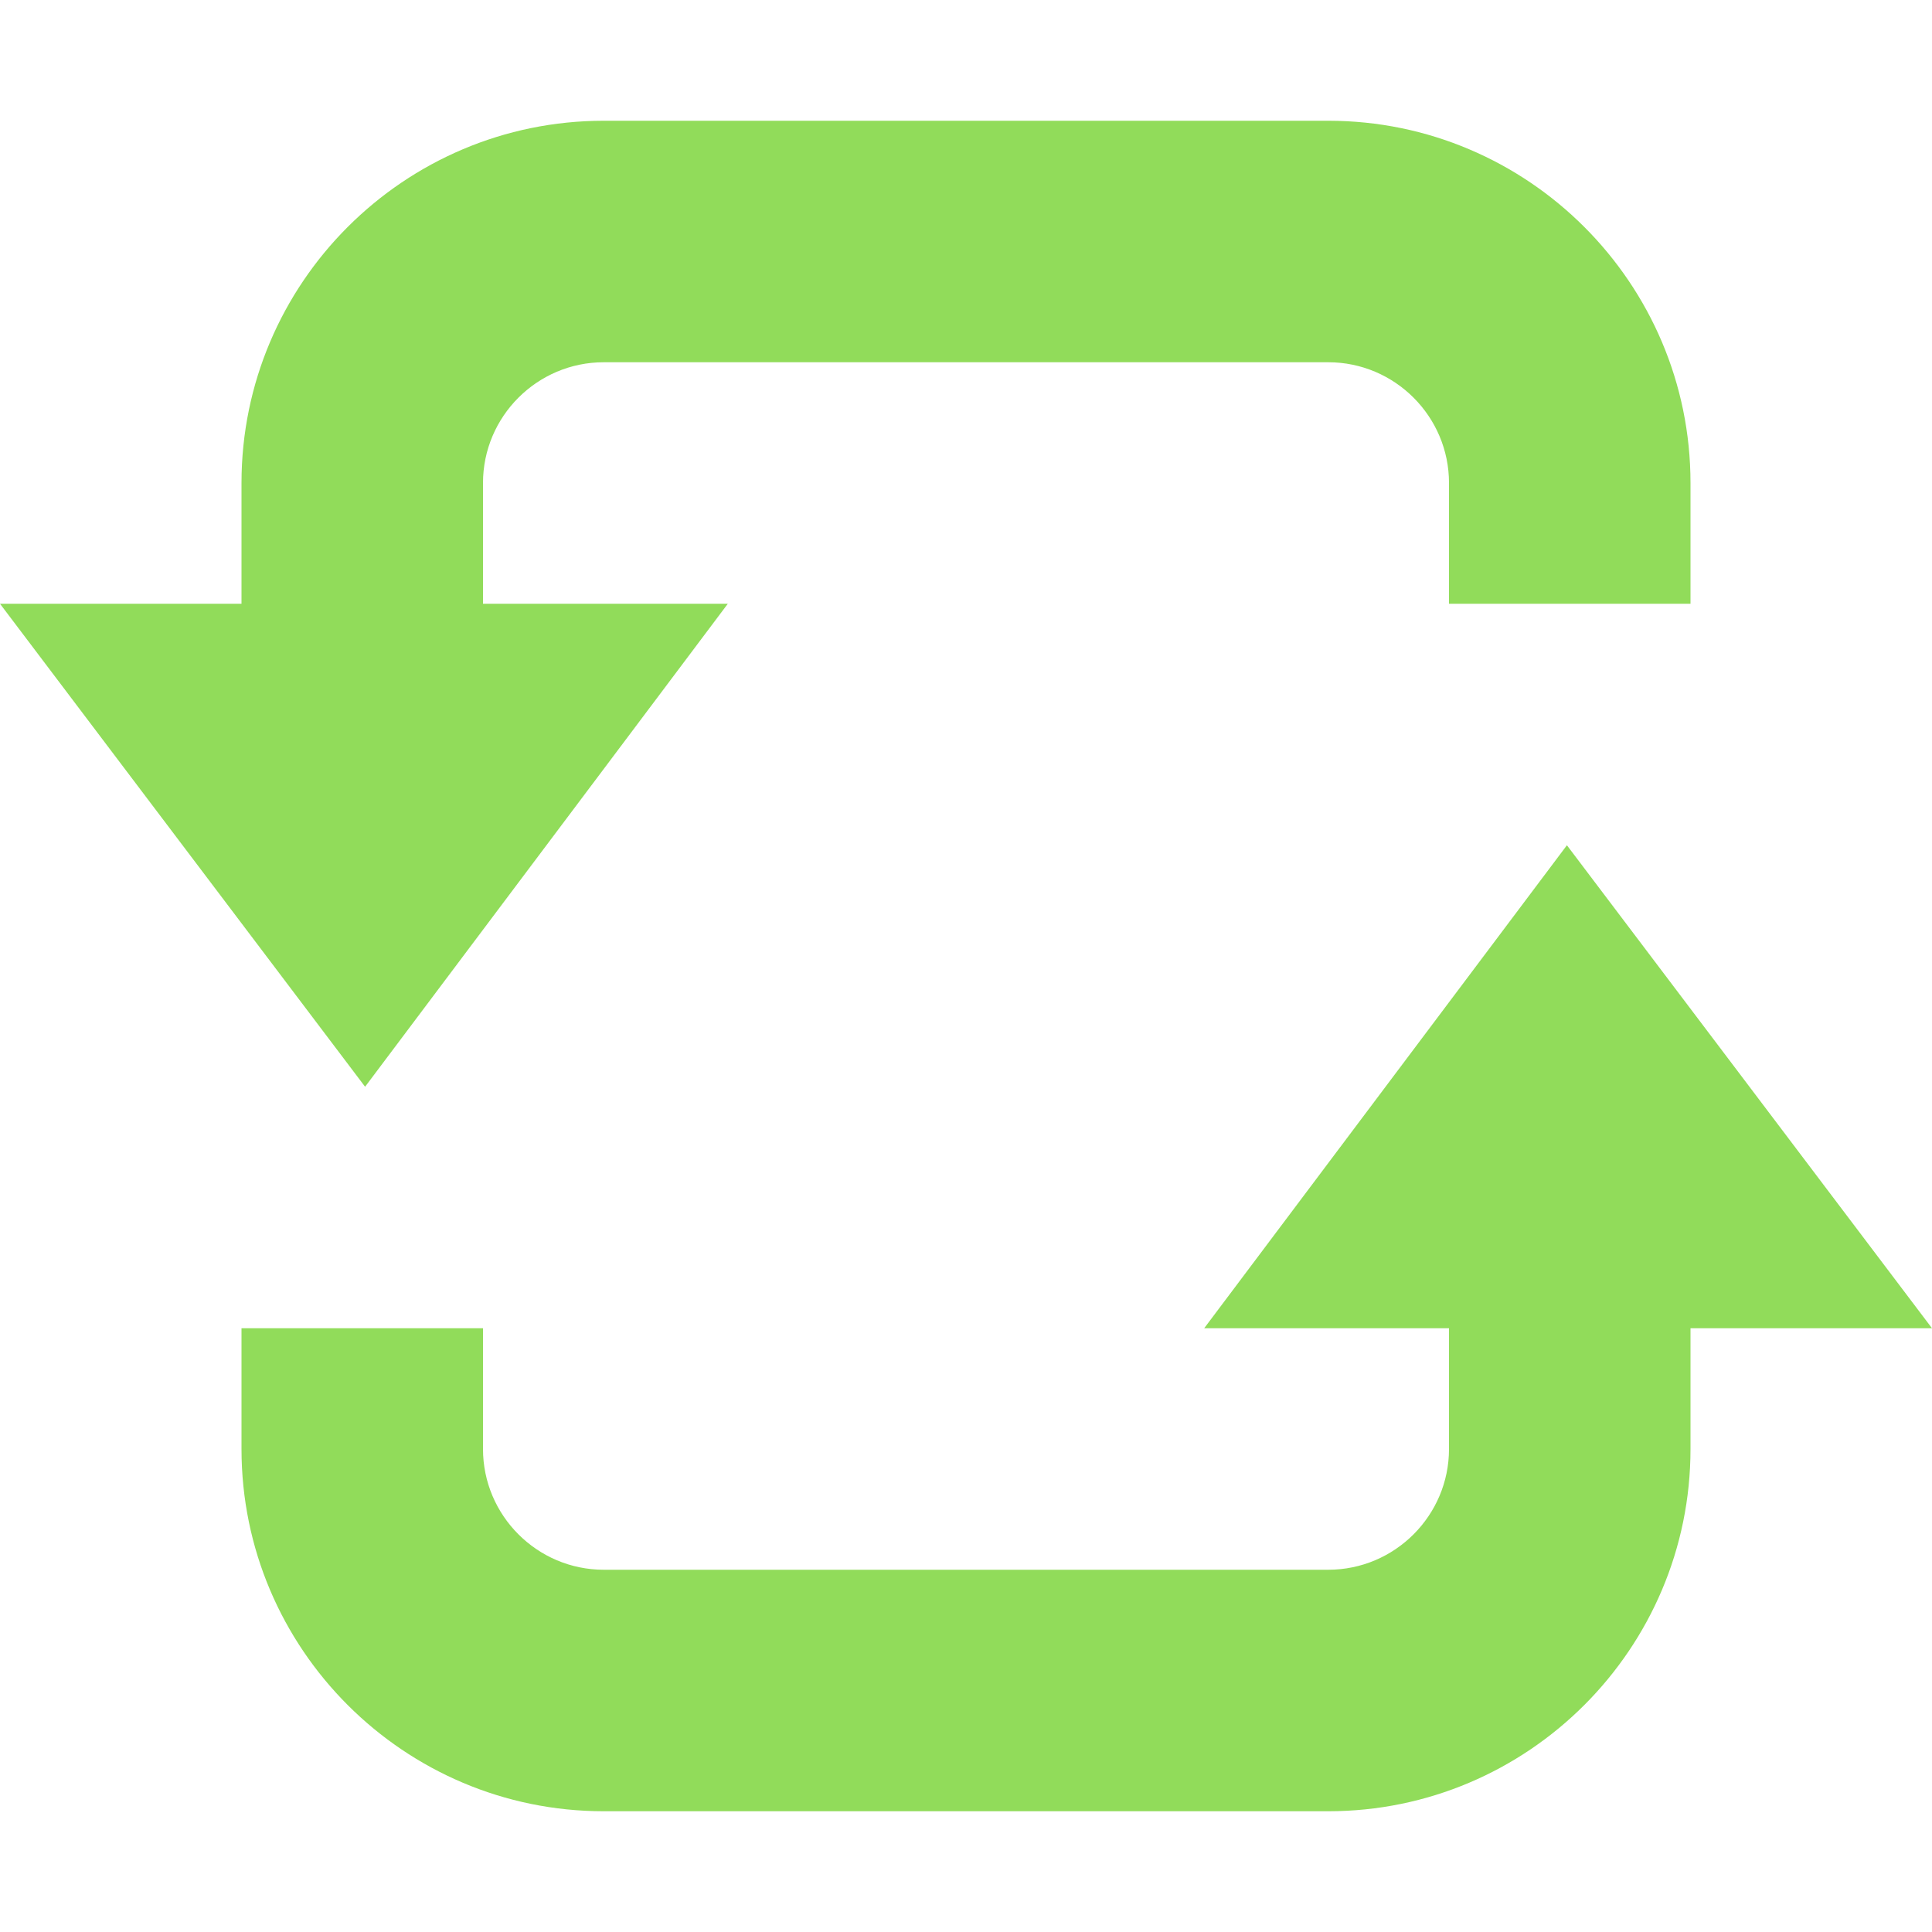
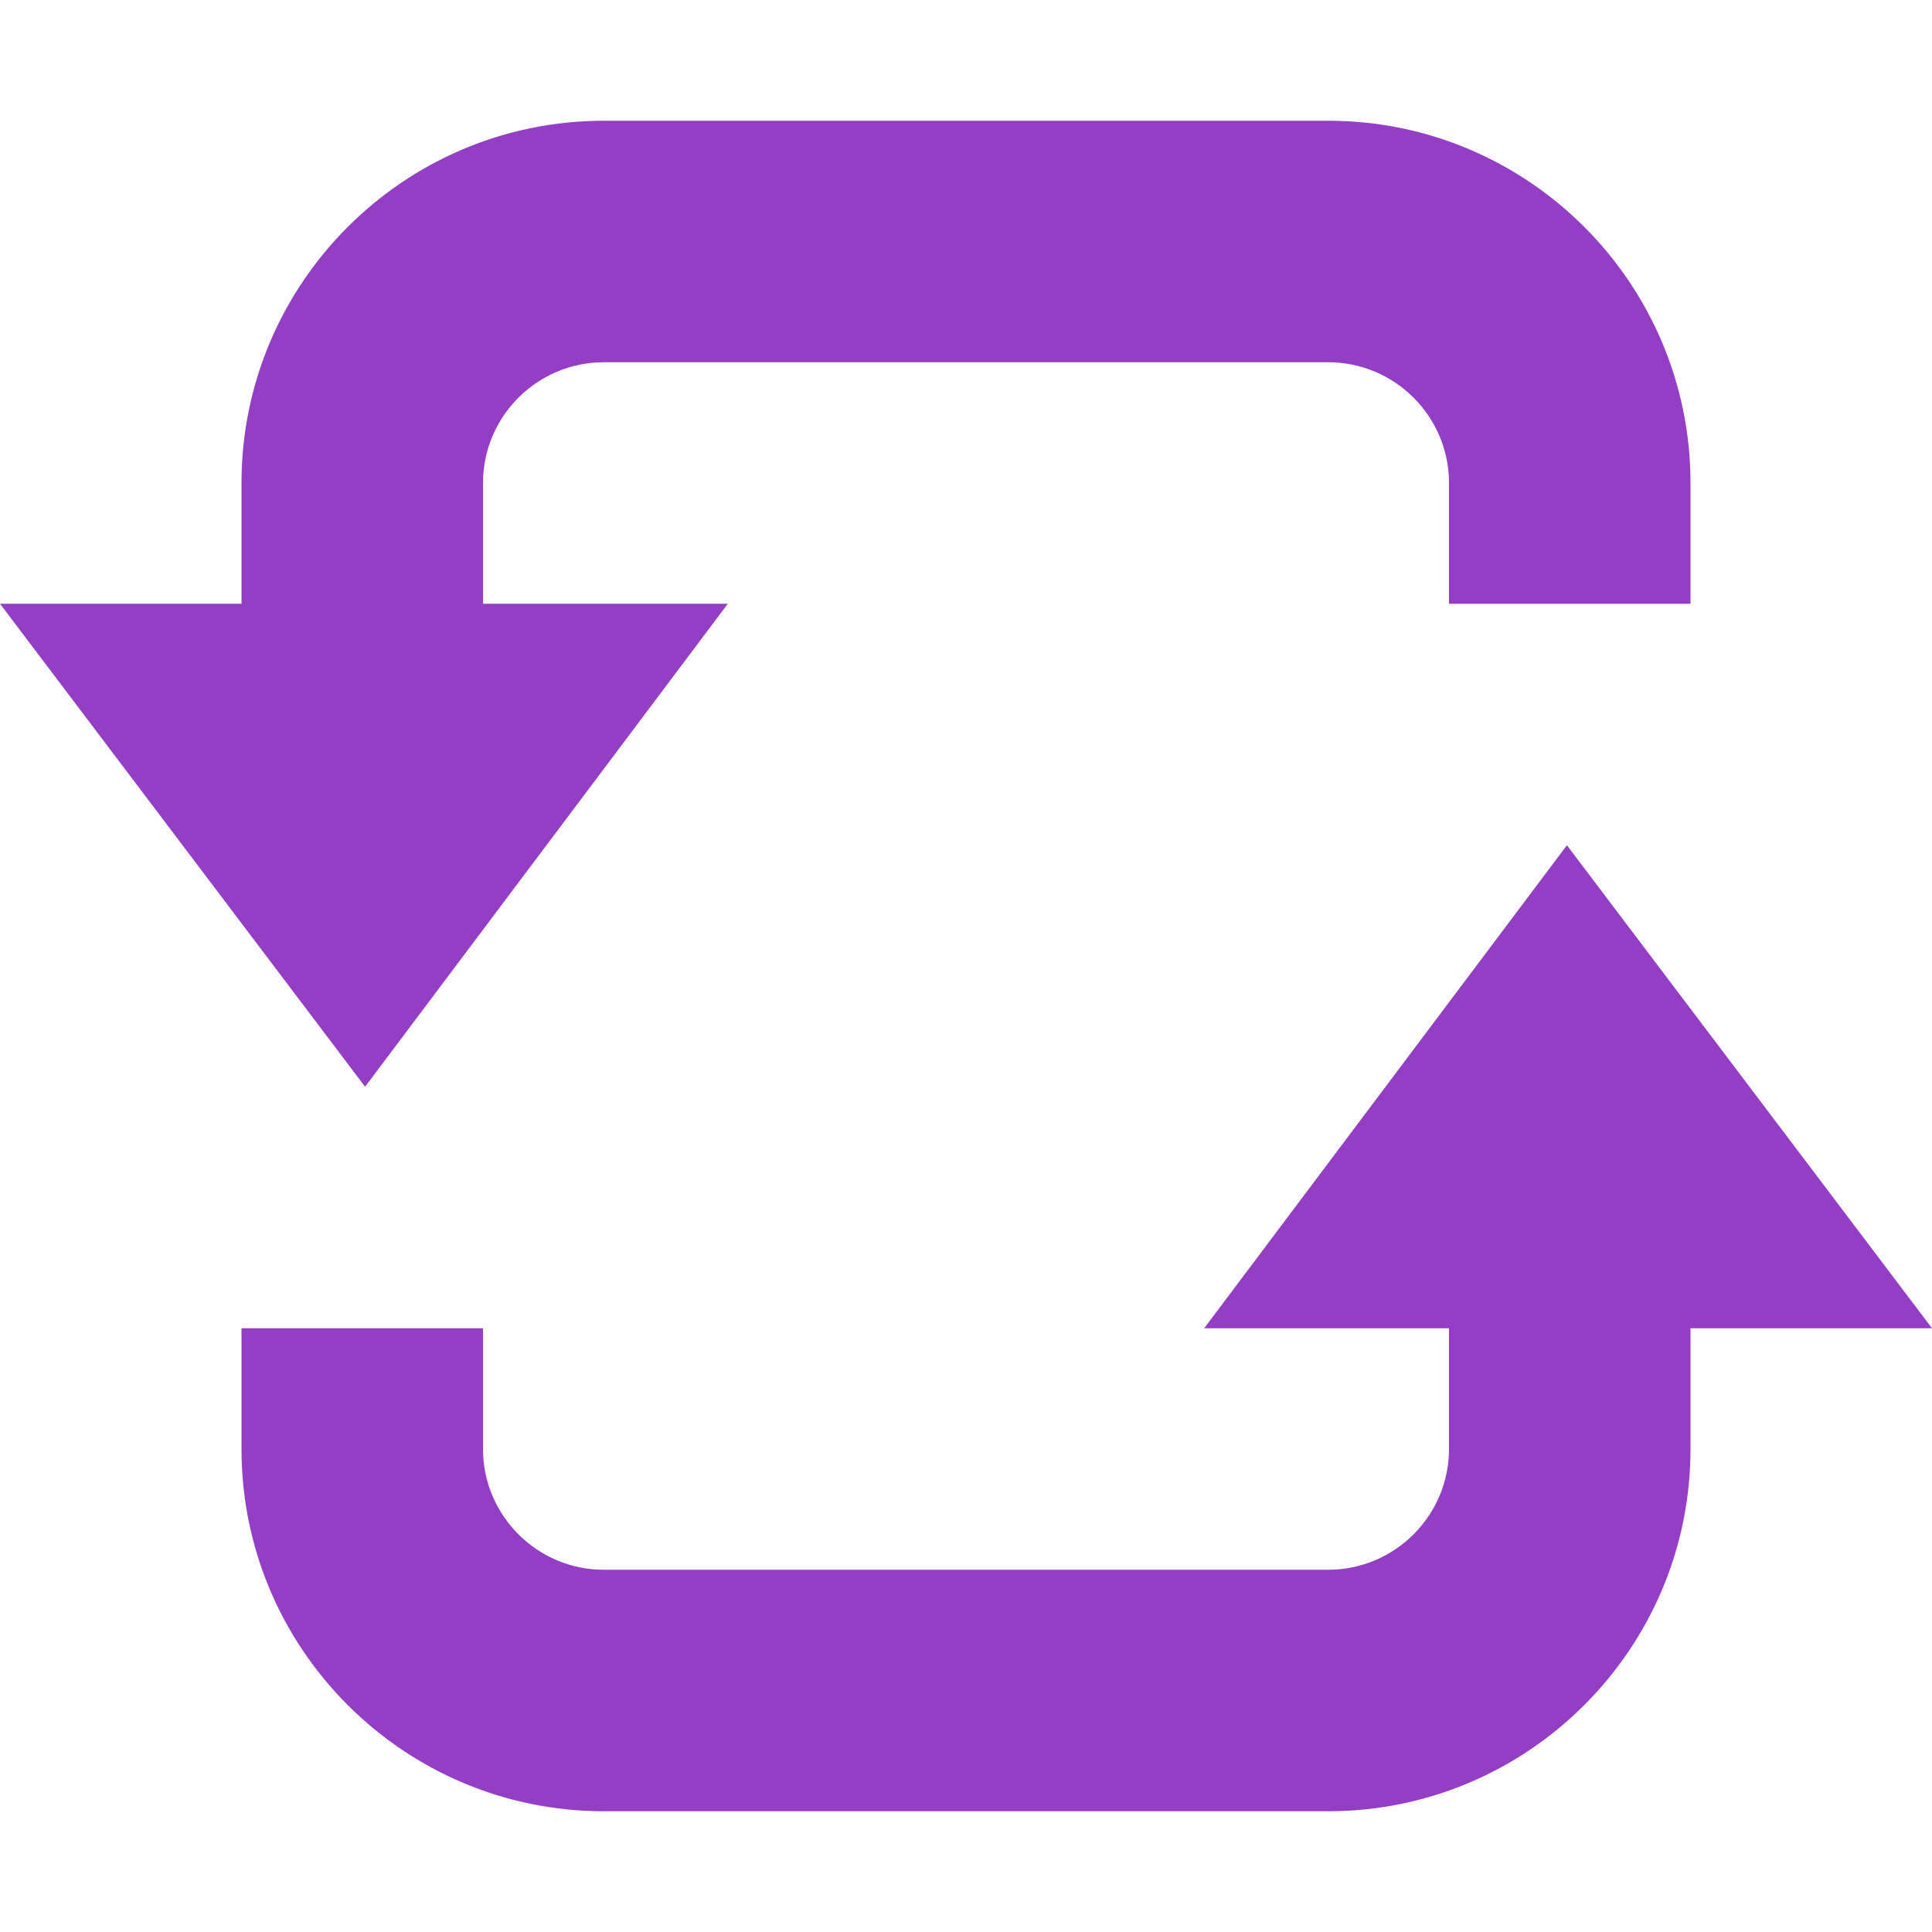
<svg xmlns="http://www.w3.org/2000/svg" version="1.1" id="Capa_1" x="0px" y="0px" viewBox="0 0 32 32" style="enable-background:new 0 0 32 32;" xml:space="preserve" width="512px" height="512px">
  <g>
    <g id="loop_x5F_alt2">
      <g>
-         <path d="M19.945,22l6.008-8L32,22h-4v2c0,3.309-2.691,6-6,6H10c-3.309,0-6-2.691-6-6v-2h4v2     c0,1.102,0.898,2,2,2h12c1.102,0,2-0.898,2-2v-2H19.945z" fill="#91DC5A" />
-         <path d="M12.055,10l-6.008,8L0,10h4V8c0-3.309,2.691-6,6-6h12c3.309,0,6,2.691,6,6v2h-4V8     c0-1.102-0.898-2-2-2H10C8.898,6,8,6.898,8,8v2H12.055z" fill="#91DC5A" />
+         <path d="M19.945,22l6.008-8L32,22h-4v2c0,3.309-2.691,6-6,6H10c-3.309,0-6-2.691-6-6v-2h4v2     c0,1.102,0.898,2,2,2h12c1.102,0,2-0.898,2-2v-2H19.945z" fill="#933EC5" />
+         <path d="M12.055,10l-6.008,8L0,10h4V8c0-3.309,2.691-6,6-6h12c3.309,0,6,2.691,6,6v2h-4V8     c0-1.102-0.898-2-2-2H10C8.898,6,8,6.898,8,8v2H12.055z" fill="#933EC5" />
      </g>
    </g>
  </g>
  <g>
</g>
  <g>
</g>
  <g>
</g>
  <g>
</g>
  <g>
</g>
  <g>
</g>
  <g>
</g>
  <g>
</g>
  <g>
</g>
  <g>
</g>
  <g>
</g>
  <g>
</g>
  <g>
</g>
  <g>
</g>
  <g>
</g>
</svg>
